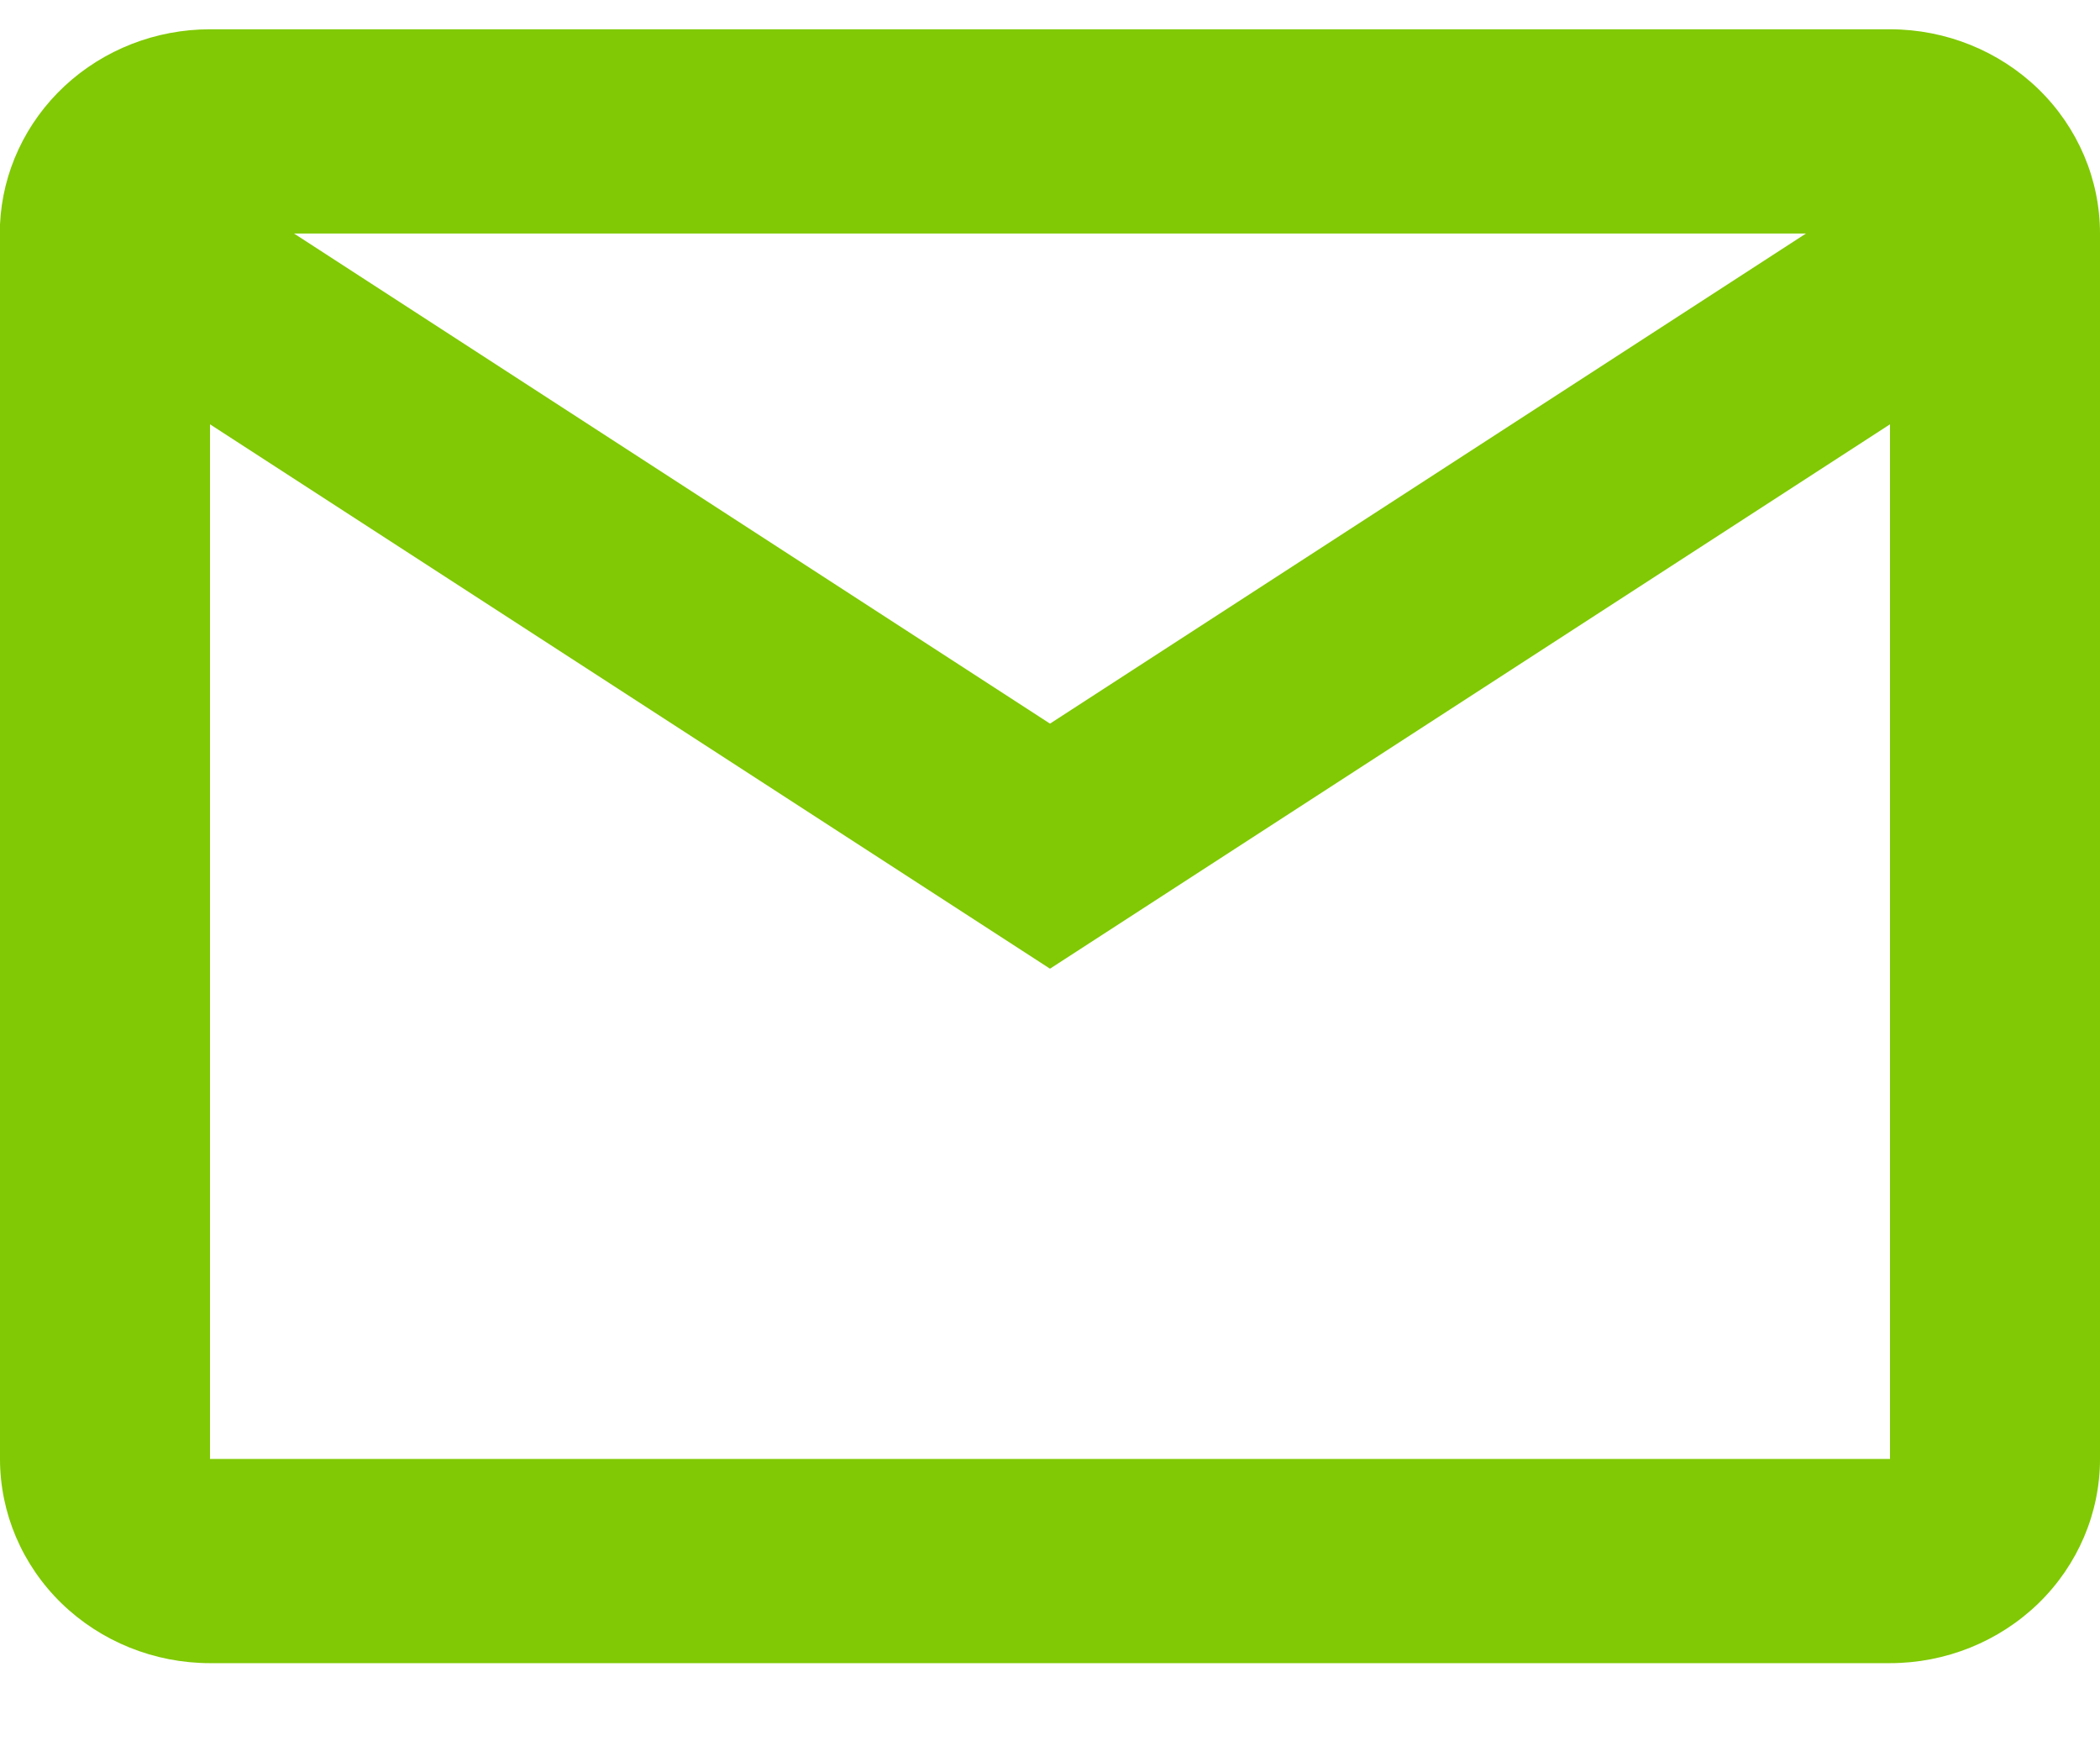
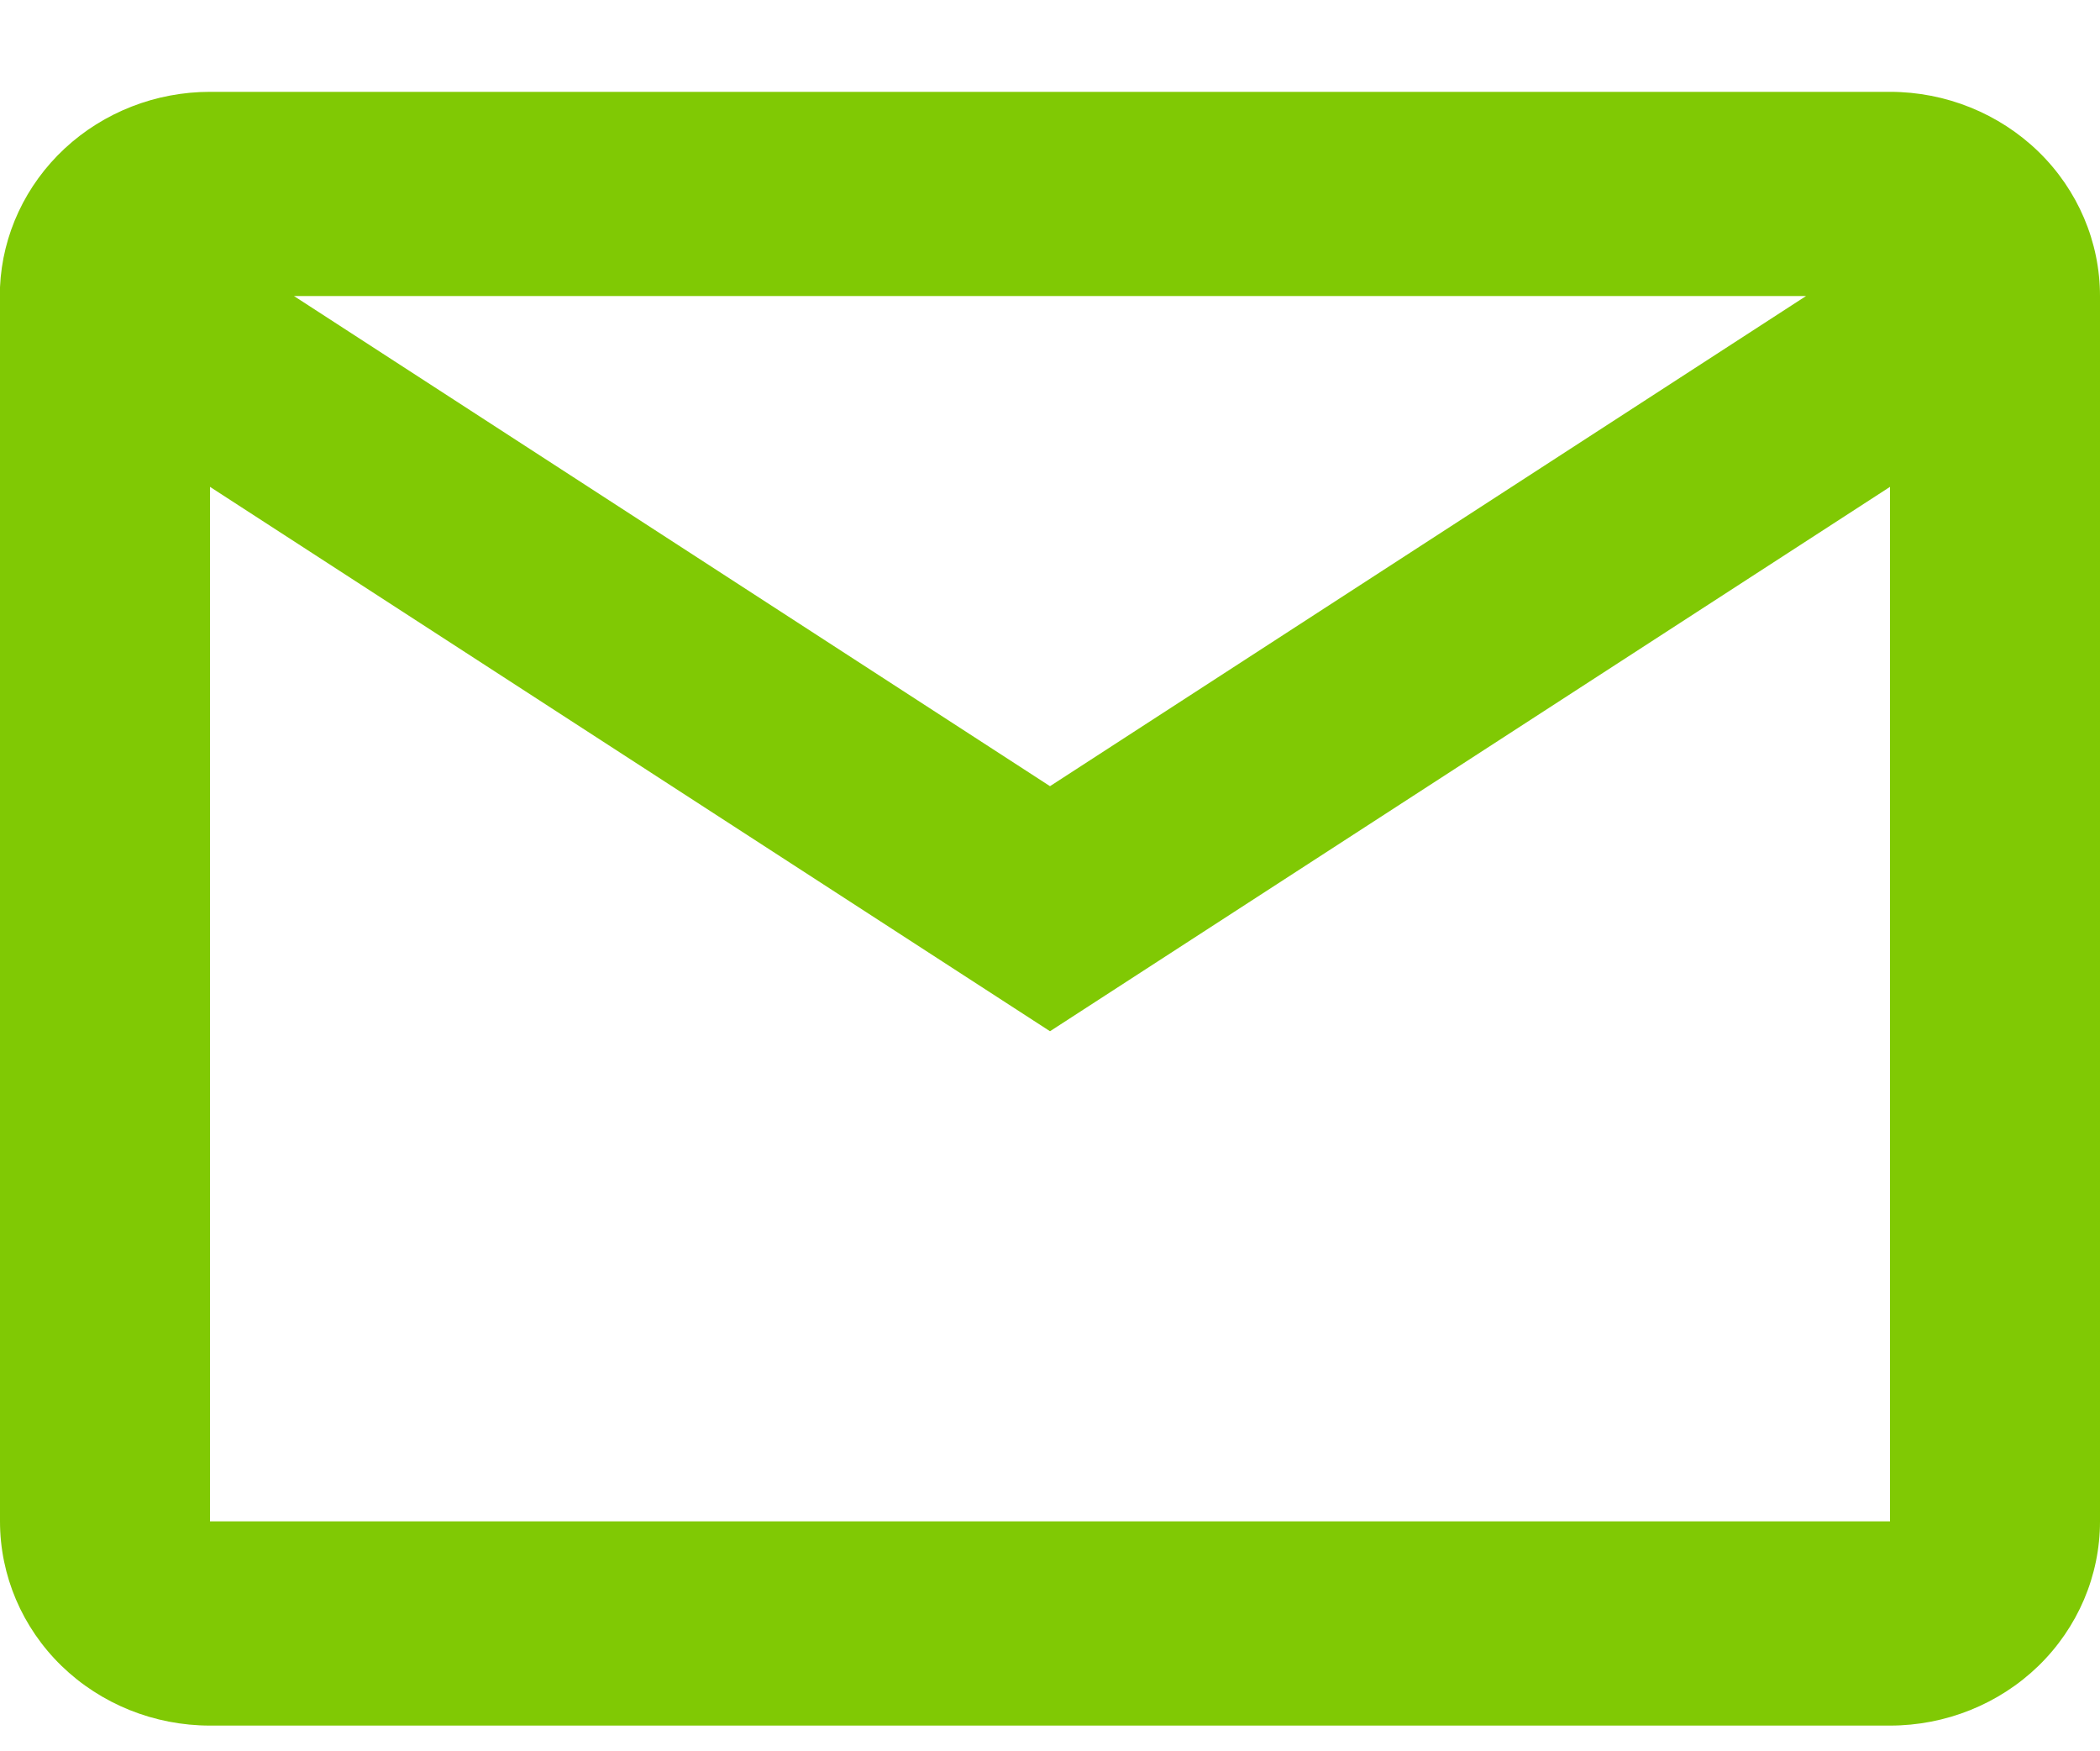
<svg xmlns="http://www.w3.org/2000/svg" width="18" height="15" viewBox="0 0 18 15" fill="none">
-   <path d="M16.2 14.252H1.8C1.323 14.252 0.865 14.067 0.527 13.739C0.19 13.411 0 12.966 0 12.502V1.925C0.02 1.475 0.219 1.049 0.554 0.737C0.89 0.425 1.336 0.251 1.8 0.251H16.2C16.677 0.251 17.135 0.436 17.473 0.764C17.81 1.092 18 1.537 18 2.001V12.502C18 12.966 17.81 13.411 17.473 13.739C17.135 14.067 16.677 14.252 16.2 14.252ZM1.8 3.636V12.502H16.2V3.636L9 8.301L1.8 3.636ZM2.52 2.001L9 6.201L15.48 2.001H2.52Z" fill="#80C904" />
+   <path d="M16.2 14.787H1.8C1.323 14.787 0.865 14.603 0.527 14.275C0.19 13.947 0 13.502 0 13.037V2.461C0.02 2.01 0.219 1.585 0.554 1.273C0.89 0.961 1.336 0.787 1.8 0.787H16.2C16.677 0.787 17.135 0.972 17.473 1.3C17.81 1.628 18 2.073 18 2.537V13.037C18 13.502 17.81 13.947 17.473 14.275C17.135 14.603 16.677 14.787 16.2 14.787ZM1.8 4.172V13.037H16.2V4.172L9 8.837L1.8 4.172ZM2.52 2.537L9 6.737L15.48 2.537H2.52Z" fill="#80C904" />
</svg>
